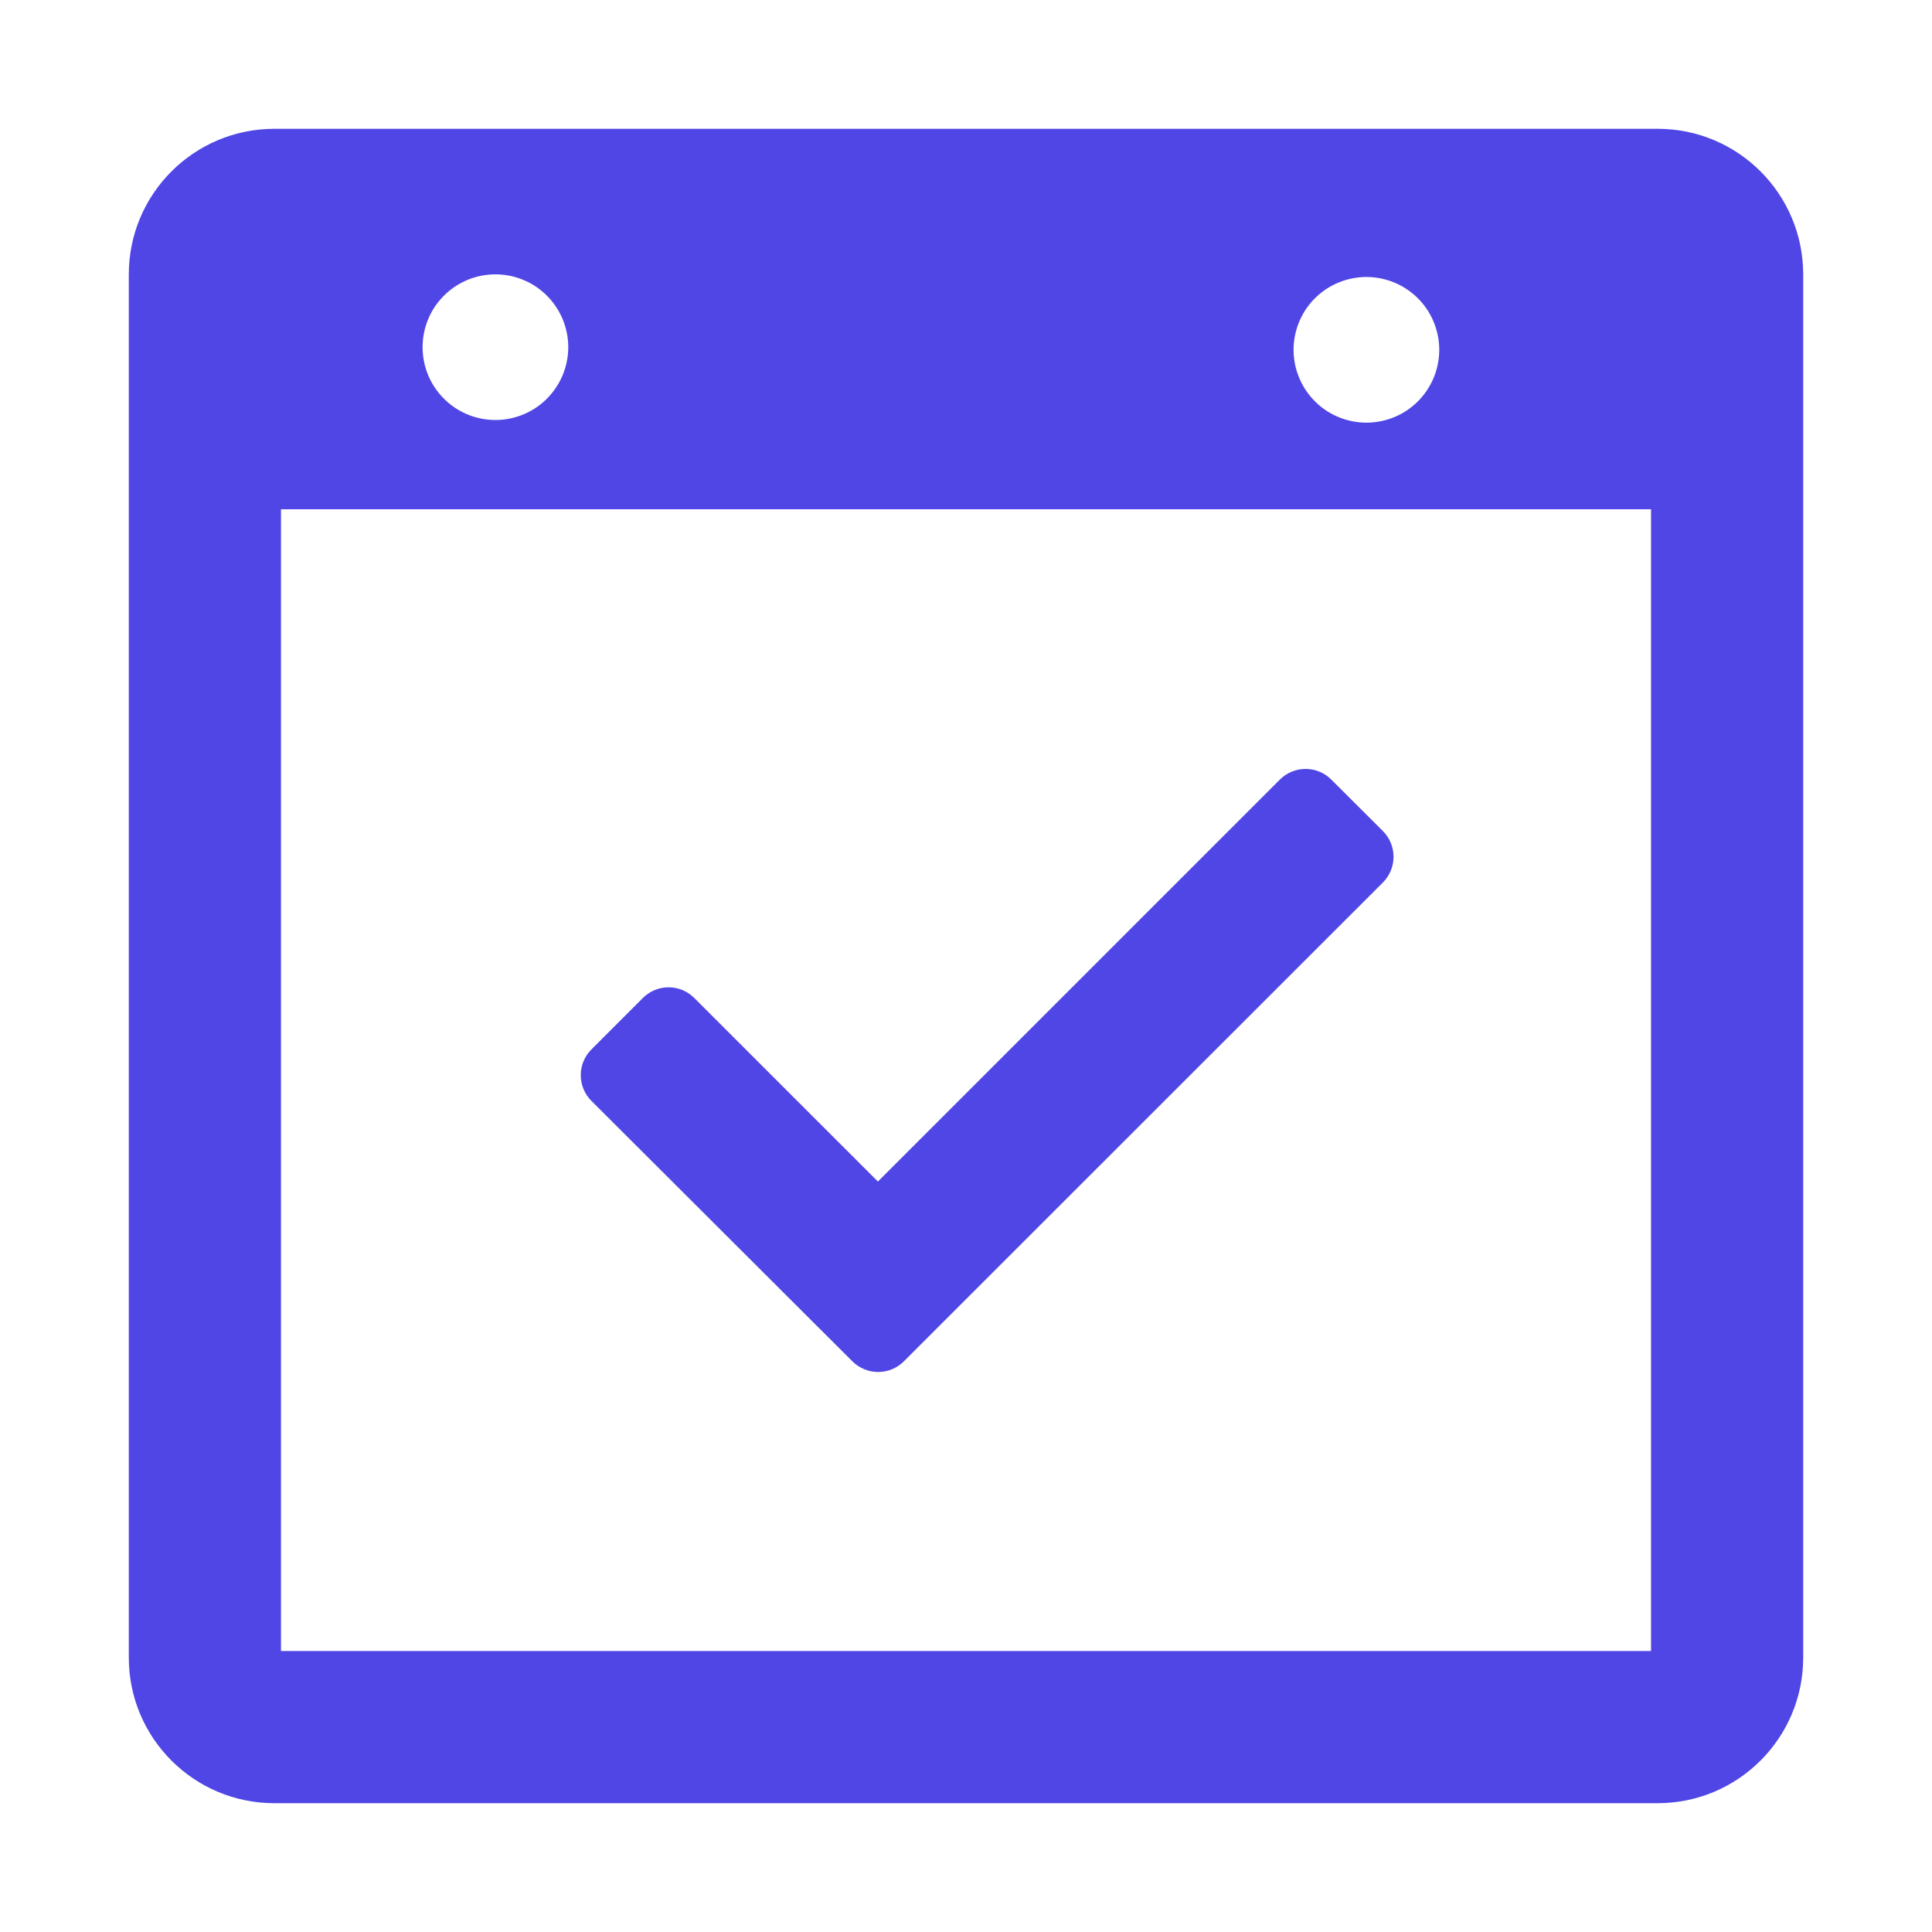
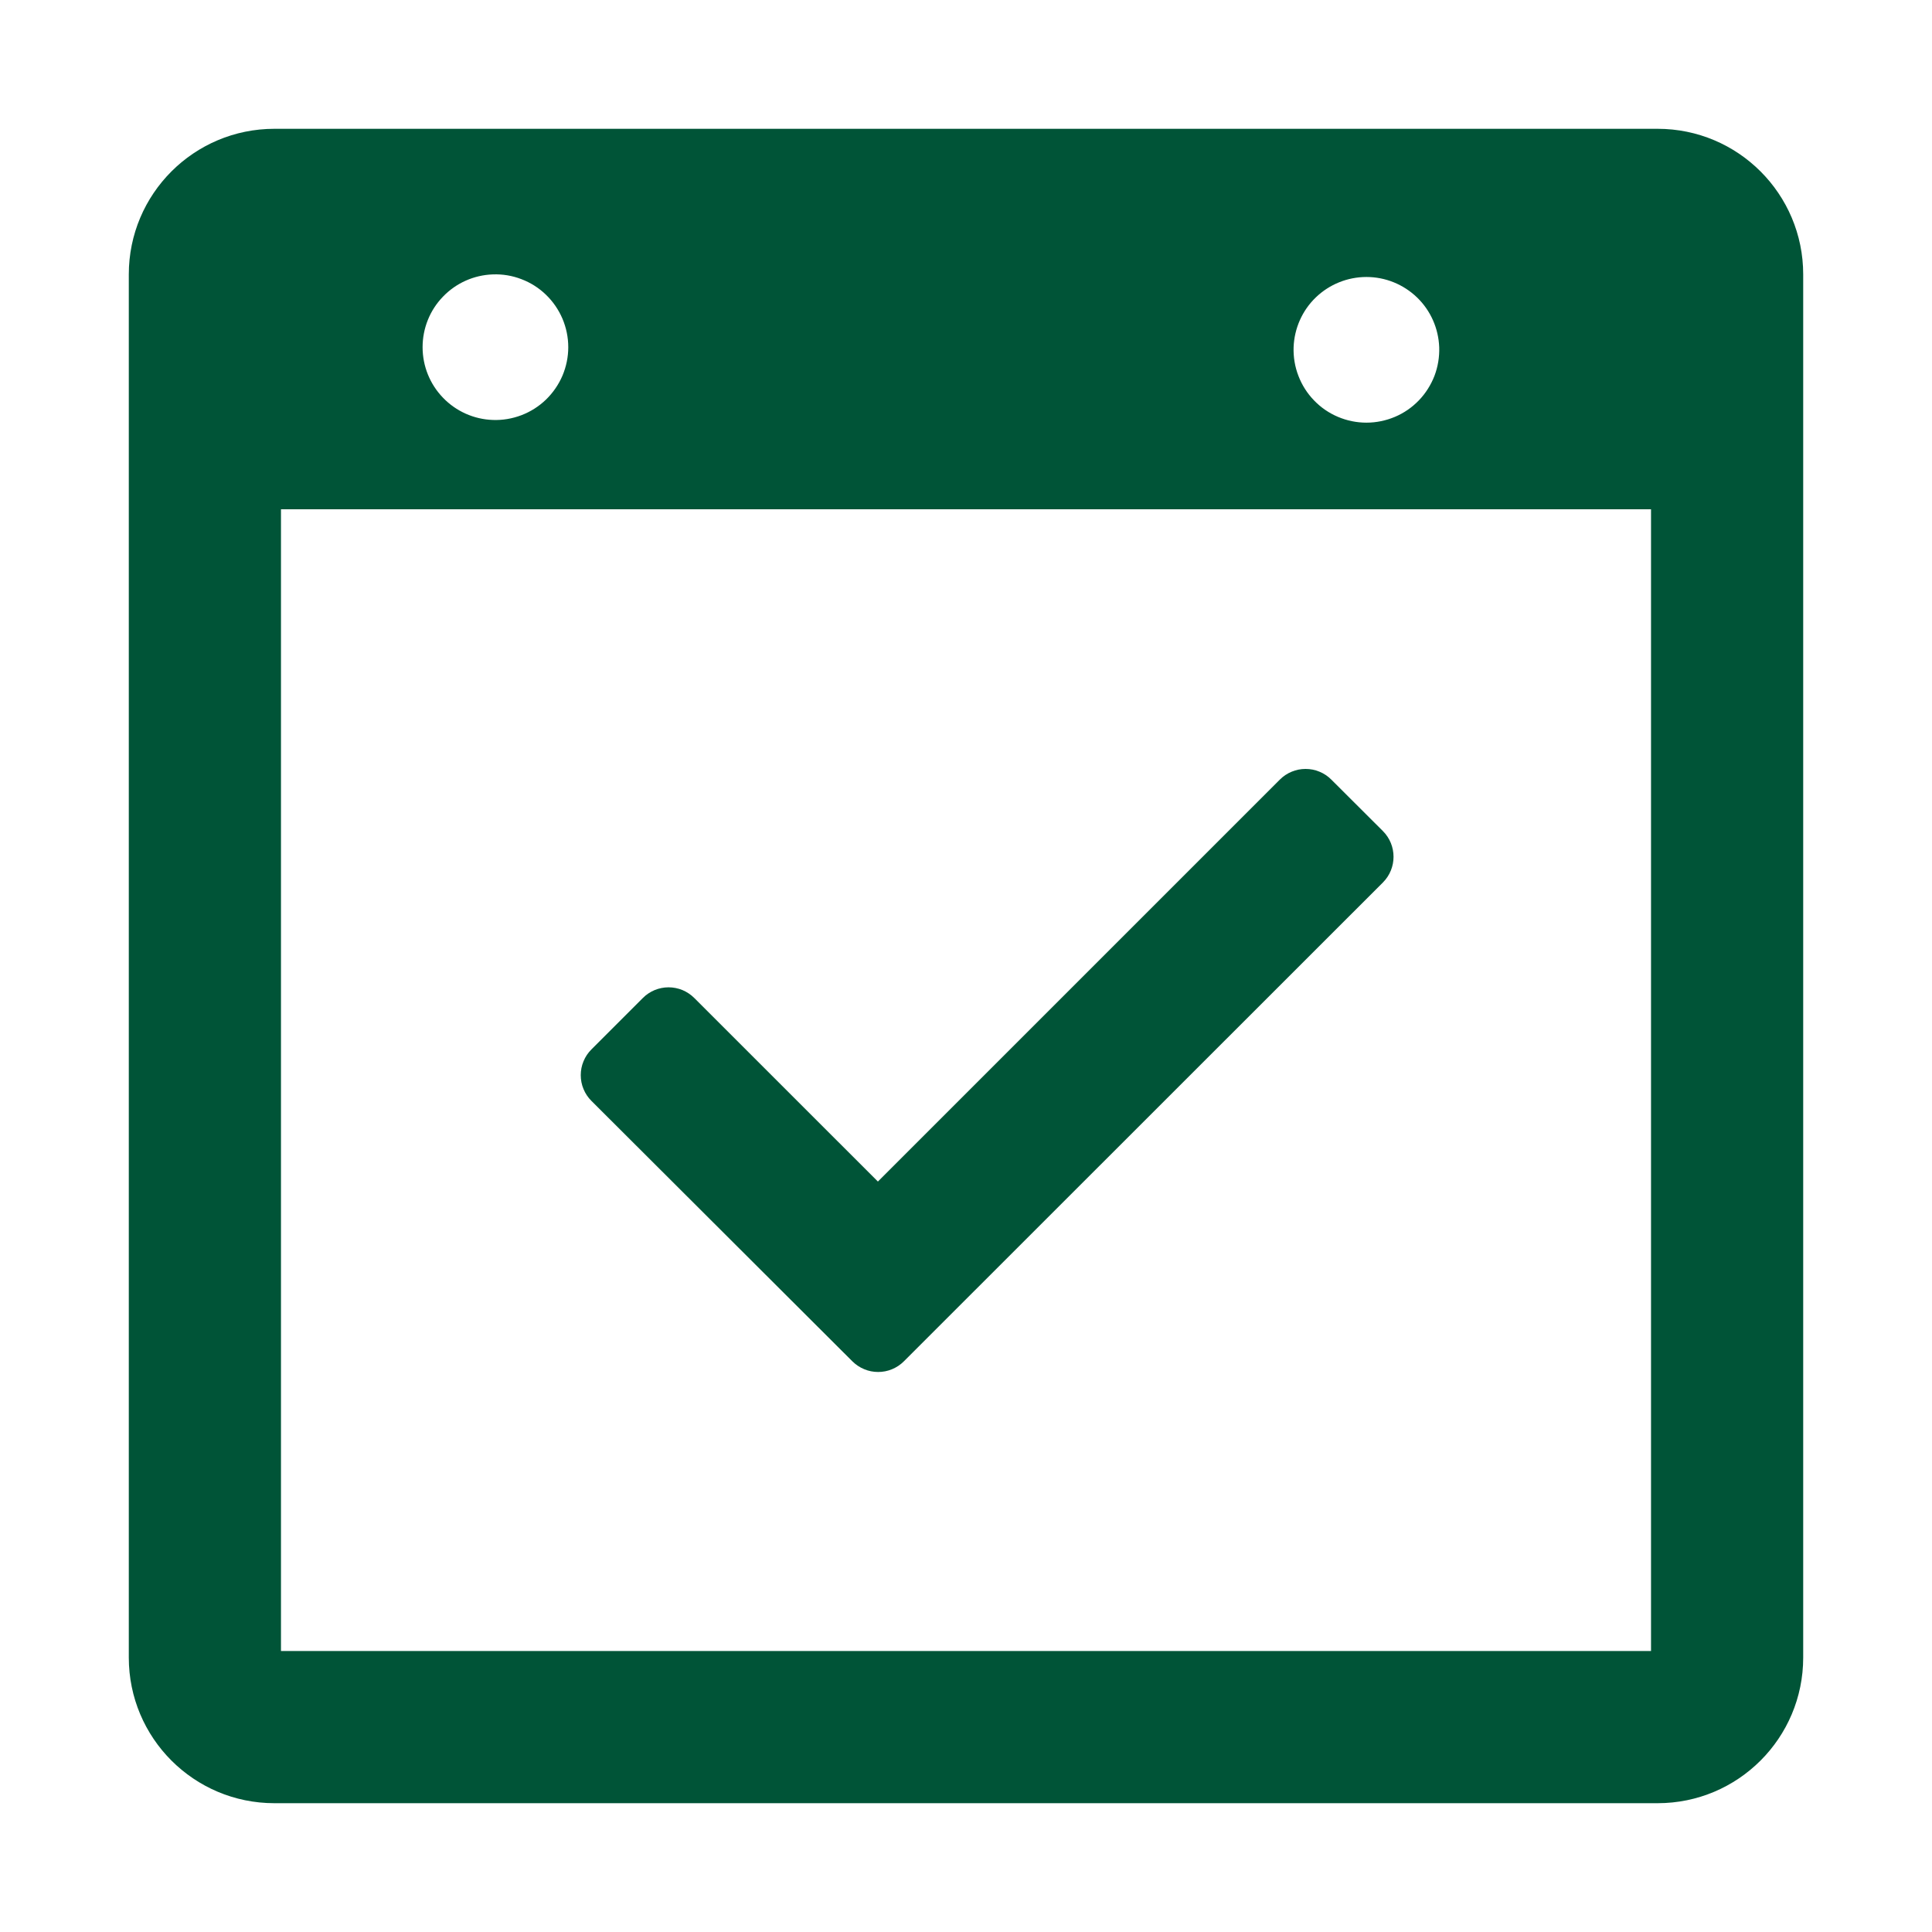
<svg xmlns="http://www.w3.org/2000/svg" width="30" height="30" viewBox="0 0 30 30" fill="none">
-   <path fill-rule="evenodd" clip-rule="evenodd" d="M4.261 2C3.013 2 2 3.011 2 4.261V25.739C2 26.987 3.011 28 4.261 28H25.739C26.987 28 28 26.989 28 25.739V4.261C28 3.013 26.989 2 25.739 2H4.261ZM25.637 7.908H4.363V25.637H25.637V7.908ZM22.348 5.392C22.353 5.543 22.328 5.695 22.274 5.837C22.219 5.978 22.137 6.108 22.032 6.217C21.926 6.327 21.8 6.414 21.66 6.473C21.52 6.532 21.369 6.563 21.218 6.563C21.066 6.563 20.915 6.532 20.776 6.473C20.636 6.414 20.509 6.327 20.404 6.217C20.298 6.108 20.216 5.978 20.162 5.837C20.107 5.695 20.082 5.543 20.087 5.392C20.098 5.099 20.221 4.821 20.432 4.618C20.643 4.415 20.925 4.301 21.218 4.301C21.511 4.301 21.792 4.415 22.003 4.618C22.214 4.821 22.337 5.099 22.348 5.392ZM7.652 6.521C7.804 6.527 7.955 6.501 8.097 6.447C8.239 6.393 8.369 6.31 8.478 6.205C8.587 6.099 8.674 5.973 8.734 5.833C8.793 5.693 8.824 5.543 8.824 5.391C8.824 5.239 8.793 5.089 8.734 4.949C8.674 4.809 8.587 4.682 8.478 4.577C8.369 4.471 8.239 4.389 8.097 4.335C7.955 4.28 7.804 4.255 7.652 4.261C7.359 4.271 7.082 4.395 6.879 4.606C6.675 4.816 6.562 5.098 6.562 5.391C6.562 5.684 6.675 5.965 6.879 6.176C7.082 6.387 7.359 6.511 7.652 6.521ZM9.183 17.094C9.131 17.042 9.089 16.98 9.061 16.911C9.032 16.843 9.018 16.769 9.018 16.695C9.018 16.621 9.032 16.547 9.061 16.479C9.089 16.41 9.131 16.348 9.183 16.296L9.982 15.497C10.034 15.444 10.097 15.403 10.165 15.374C10.234 15.346 10.307 15.331 10.381 15.331C10.456 15.331 10.529 15.346 10.598 15.374C10.666 15.403 10.728 15.444 10.781 15.497L13.632 18.347L19.874 12.105C19.926 12.053 19.988 12.011 20.057 11.983C20.125 11.954 20.199 11.94 20.273 11.94C20.347 11.94 20.421 11.954 20.489 11.983C20.558 12.011 20.62 12.053 20.672 12.105L21.473 12.904C21.694 13.125 21.694 13.483 21.473 13.704L14.035 21.139C13.983 21.191 13.92 21.233 13.852 21.261C13.783 21.29 13.71 21.304 13.636 21.304C13.562 21.304 13.488 21.29 13.42 21.261C13.351 21.233 13.289 21.191 13.236 21.139L9.183 17.094Z" fill="#4F46E5" />
+   <path fill-rule="evenodd" clip-rule="evenodd" d="M4.261 2C3.013 2 2 3.011 2 4.261V25.739C2 26.987 3.011 28 4.261 28H25.739C26.987 28 28 26.989 28 25.739V4.261C28 3.013 26.989 2 25.739 2H4.261ZM25.637 7.908H4.363V25.637H25.637V7.908ZM22.348 5.392C22.353 5.543 22.328 5.695 22.274 5.837C22.219 5.978 22.137 6.108 22.032 6.217C21.926 6.327 21.8 6.414 21.66 6.473C21.52 6.532 21.369 6.563 21.218 6.563C21.066 6.563 20.915 6.532 20.776 6.473C20.636 6.414 20.509 6.327 20.404 6.217C20.298 6.108 20.216 5.978 20.162 5.837C20.107 5.695 20.082 5.543 20.087 5.392C20.098 5.099 20.221 4.821 20.432 4.618C20.643 4.415 20.925 4.301 21.218 4.301C21.511 4.301 21.792 4.415 22.003 4.618C22.214 4.821 22.337 5.099 22.348 5.392ZM7.652 6.521C7.804 6.527 7.955 6.501 8.097 6.447C8.239 6.393 8.369 6.31 8.478 6.205C8.587 6.099 8.674 5.973 8.734 5.833C8.793 5.693 8.824 5.543 8.824 5.391C8.824 5.239 8.793 5.089 8.734 4.949C8.674 4.809 8.587 4.682 8.478 4.577C8.369 4.471 8.239 4.389 8.097 4.335C7.955 4.28 7.804 4.255 7.652 4.261C7.359 4.271 7.082 4.395 6.879 4.606C6.675 4.816 6.562 5.098 6.562 5.391C6.562 5.684 6.675 5.965 6.879 6.176C7.082 6.387 7.359 6.511 7.652 6.521ZM9.183 17.094C9.131 17.042 9.089 16.98 9.061 16.911C9.032 16.843 9.018 16.769 9.018 16.695C9.018 16.621 9.032 16.547 9.061 16.479C9.089 16.41 9.131 16.348 9.183 16.296L9.982 15.497C10.034 15.444 10.097 15.403 10.165 15.374C10.234 15.346 10.307 15.331 10.381 15.331C10.456 15.331 10.529 15.346 10.598 15.374C10.666 15.403 10.728 15.444 10.781 15.497L13.632 18.347L19.874 12.105C19.926 12.053 19.988 12.011 20.057 11.983C20.125 11.954 20.199 11.94 20.273 11.94C20.347 11.94 20.421 11.954 20.489 11.983C20.558 12.011 20.62 12.053 20.672 12.105L21.473 12.904C21.694 13.125 21.694 13.483 21.473 13.704L14.035 21.139C13.983 21.191 13.92 21.233 13.852 21.261C13.783 21.29 13.71 21.304 13.636 21.304C13.562 21.304 13.488 21.29 13.42 21.261C13.351 21.233 13.289 21.191 13.236 21.139L9.183 17.094Z" fill="#005437" />
</svg>
